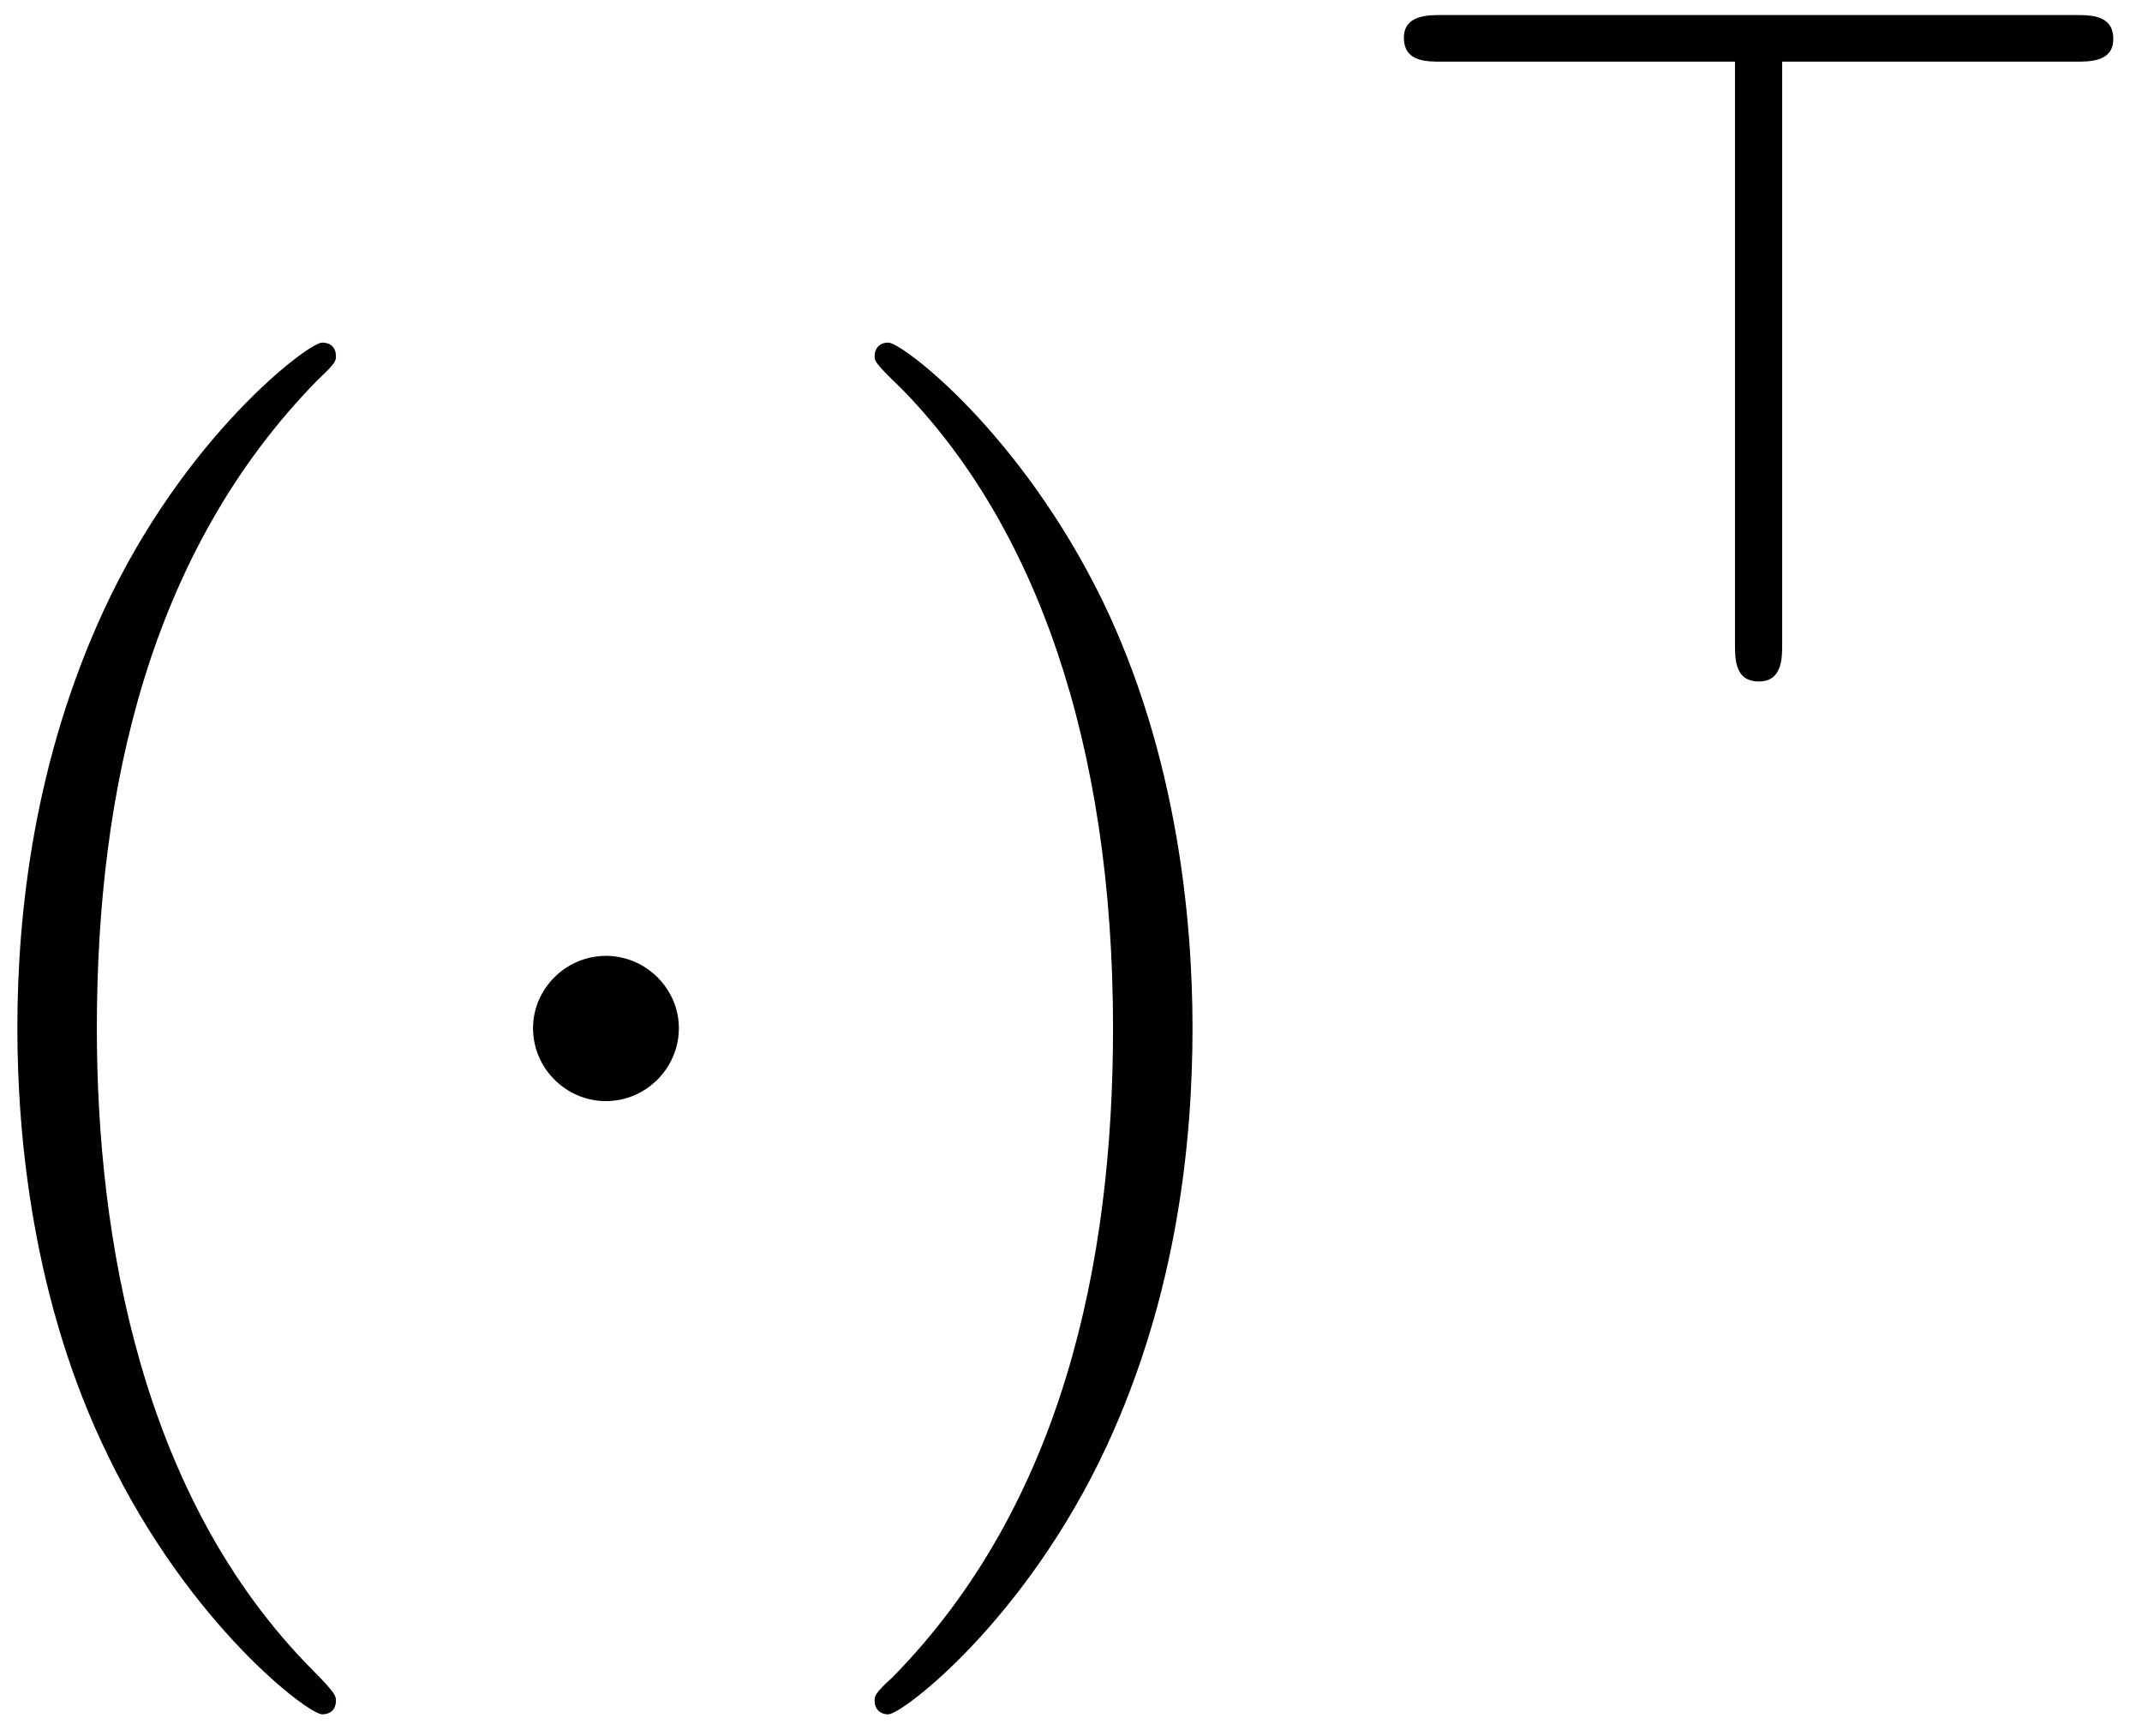
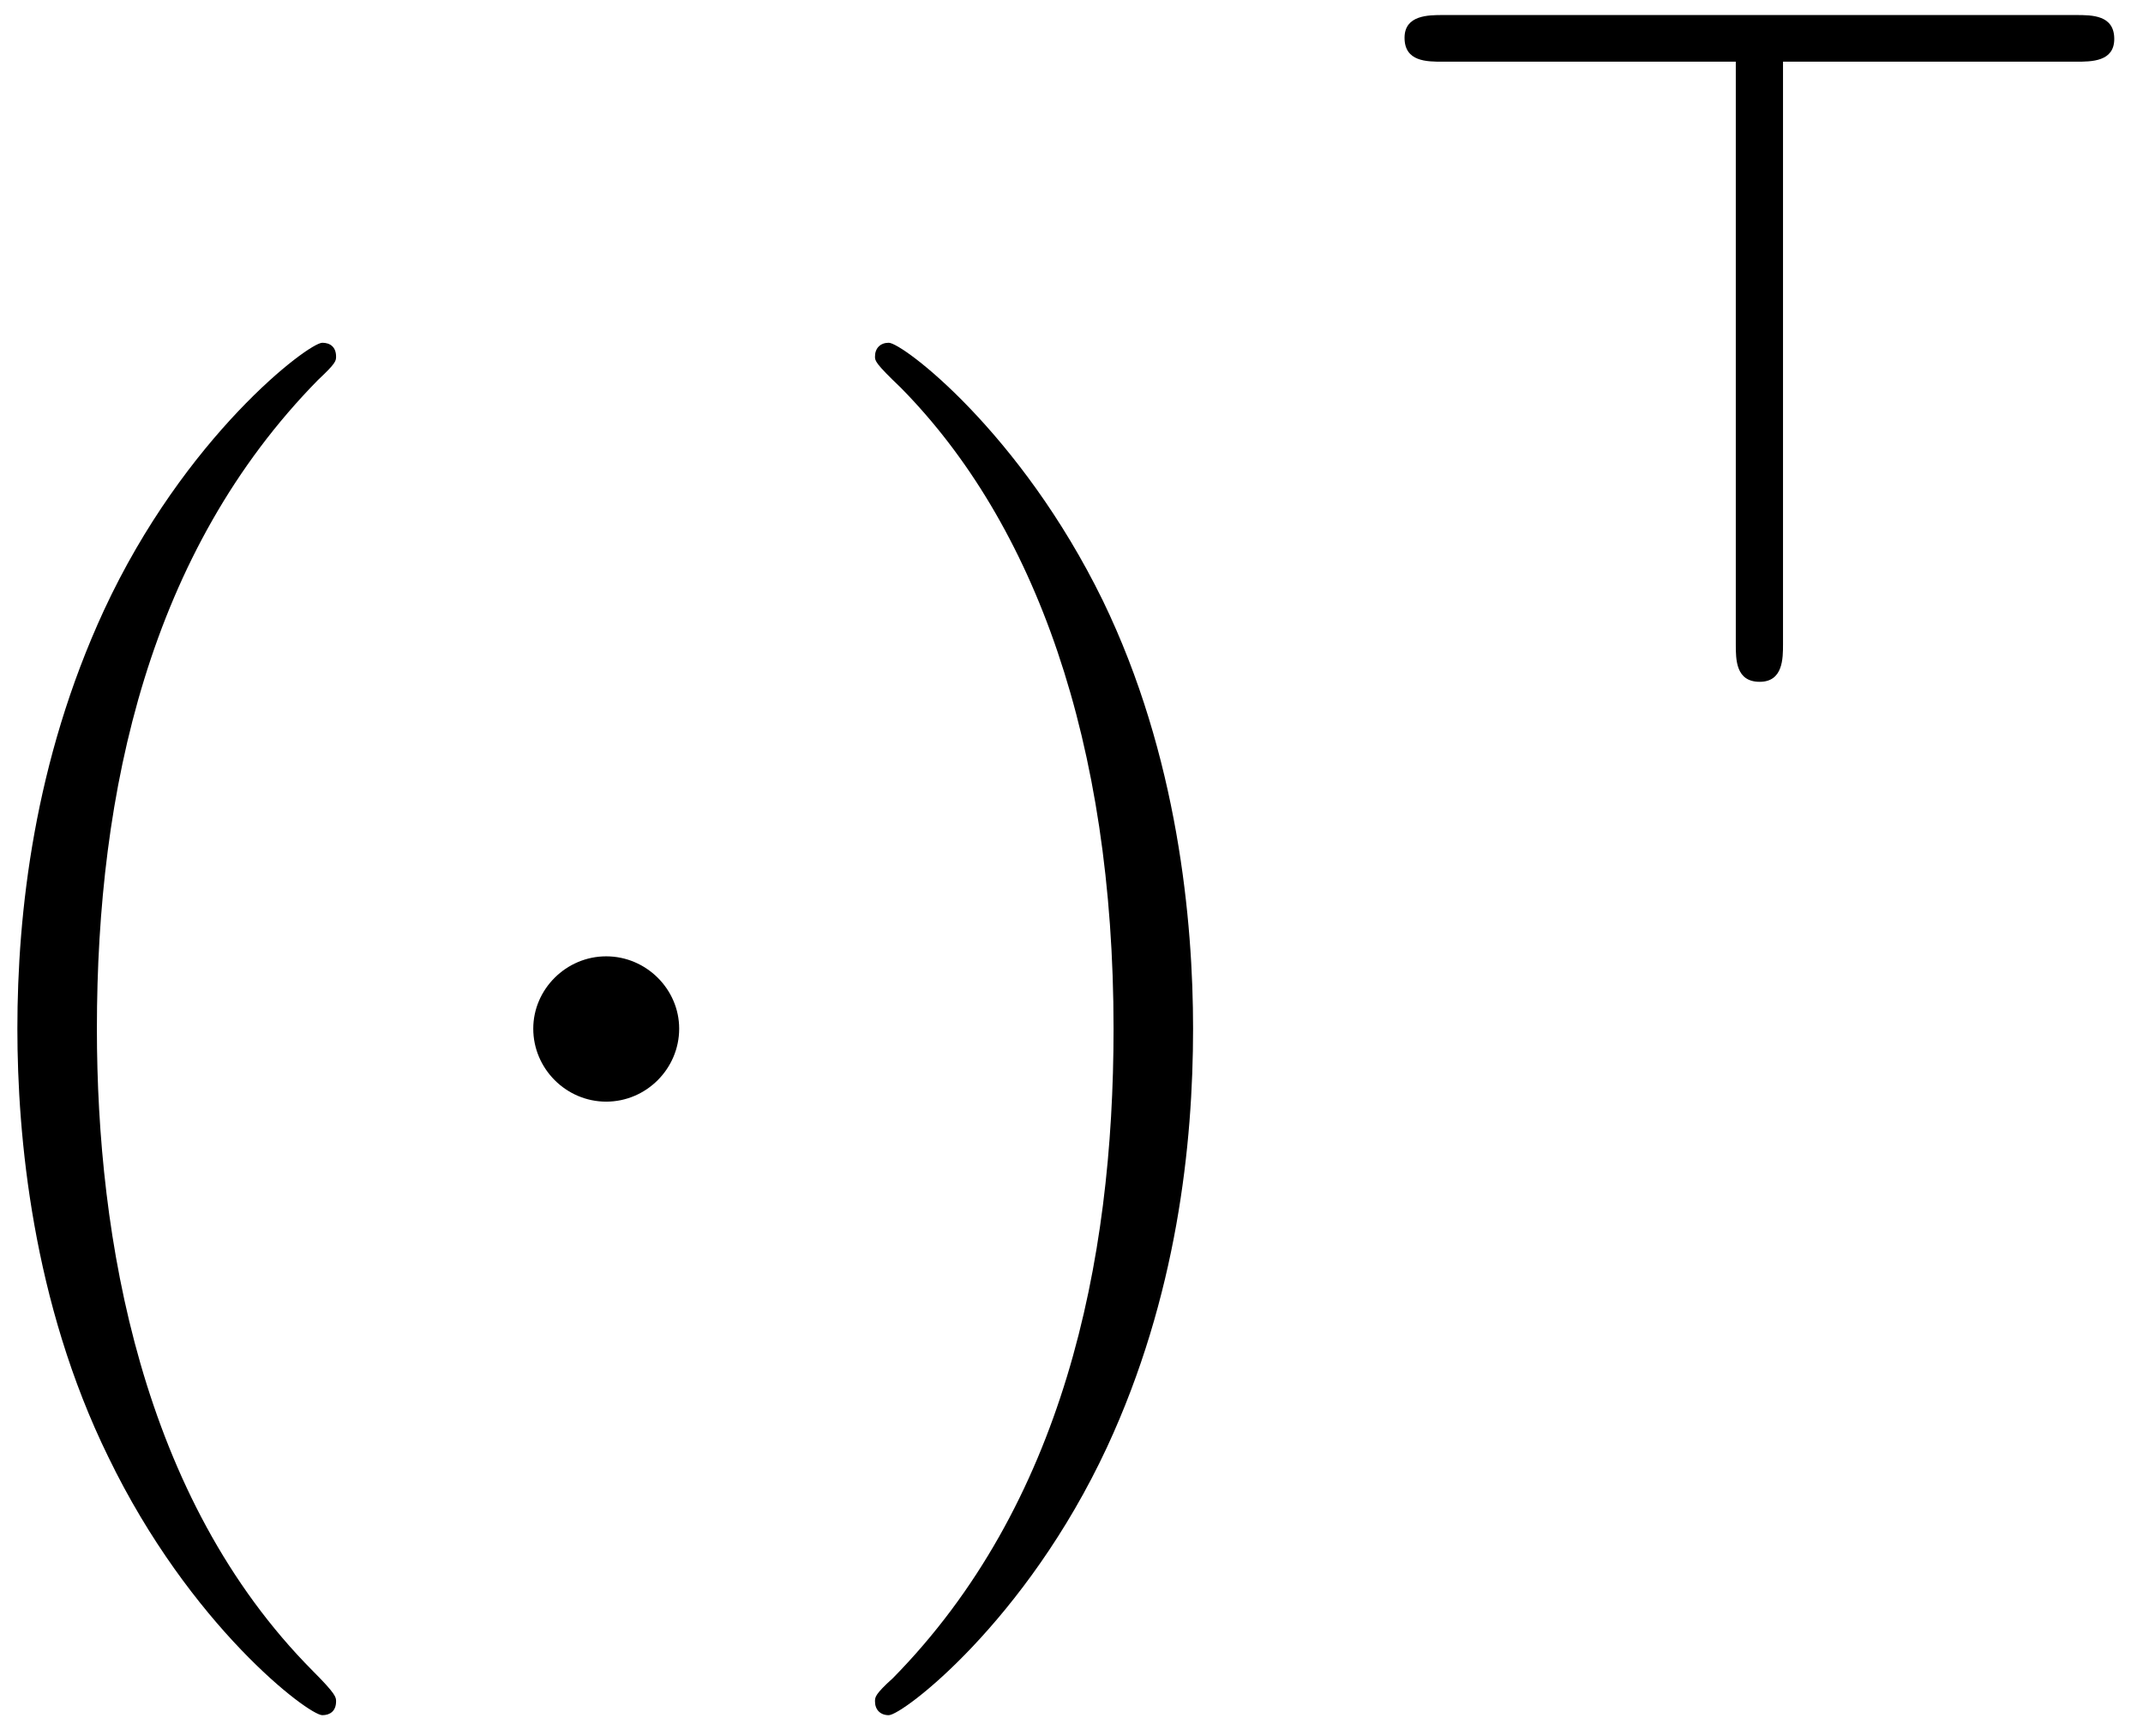
- <svg xmlns="http://www.w3.org/2000/svg" xmlns:xlink="http://www.w3.org/1999/xlink" width="56pt" height="45.36pt" viewBox="0 0 56 45.36" version="1.1">
+ <svg xmlns="http://www.w3.org/2000/svg" xmlns:xlink="http://www.w3.org/1999/xlink" width="56pt" height="60.48" version="1.1" viewBox="0 0 56 45.36">
  <defs>
    <g>
-       <symbol overflow="visible" id="glyph0-0">
-         <path style="stroke:none;" d="" />
+       <symbol id="glyph0-0" overflow="visible">
+         <path style="stroke:none" />
      </symbol>
-       <symbol overflow="visible" id="glyph0-1">
-         <path style="stroke:none;" d="M 11.875 8.609 C 11.875 8.5 11.875 8.422 11.266 7.812 C 6.781 3.297 5.625 -3.484 5.625 -8.969 C 5.625 -15.203 7 -21.438 11.406 -25.922 C 11.875 -26.359 11.875 -26.422 11.875 -26.531 C 11.875 -26.781 11.719 -26.891 11.516 -26.891 C 11.156 -26.891 7.922 -24.453 5.812 -19.906 C 3.984 -15.953 3.547 -11.984 3.547 -8.969 C 3.547 -6.172 3.938 -1.828 5.922 2.219 C 8.062 6.641 11.156 8.969 11.516 8.969 C 11.719 8.969 11.875 8.859 11.875 8.609 Z M 11.875 8.609 " />
+       <symbol id="glyph0-1" overflow="visible">
+         <path style="stroke:none" d="M 11.875 8.609 C 11.875 8.5 11.875 8.422 11.266 7.812 C 6.781 3.297 5.625 -3.484 5.625 -8.969 C 5.625 -15.203 7 -21.438 11.406 -25.922 C 11.875 -26.359 11.875 -26.422 11.875 -26.531 C 11.875 -26.781 11.719 -26.891 11.516 -26.891 C 11.156 -26.891 7.922 -24.453 5.812 -19.906 C 3.984 -15.953 3.547 -11.984 3.547 -8.969 C 3.547 -6.172 3.938 -1.828 5.922 2.219 C 8.062 6.641 11.156 8.969 11.516 8.969 C 11.719 8.969 11.875 8.859 11.875 8.609 Z M 11.875 8.609" />
      </symbol>
-       <symbol overflow="visible" id="glyph0-2">
-         <path style="stroke:none;" d="M 10.359 -8.969 C 10.359 -11.766 9.969 -16.094 8 -20.156 C 5.844 -24.562 2.766 -26.891 2.406 -26.891 C 2.188 -26.891 2.047 -26.75 2.047 -26.531 C 2.047 -26.422 2.047 -26.359 2.719 -25.719 C 6.234 -22.156 8.281 -16.453 8.281 -8.969 C 8.281 -2.828 6.953 3.484 2.516 8 C 2.047 8.422 2.047 8.5 2.047 8.609 C 2.047 8.828 2.188 8.969 2.406 8.969 C 2.766 8.969 5.984 6.531 8.109 1.969 C 9.938 -1.969 10.359 -5.953 10.359 -8.969 Z M 10.359 -8.969 " />
+       <symbol id="glyph0-2" overflow="visible">
+         <path style="stroke:none" d="M 10.359 -8.969 C 10.359 -11.766 9.969 -16.094 8 -20.156 C 5.844 -24.562 2.766 -26.891 2.406 -26.891 C 2.188 -26.891 2.047 -26.75 2.047 -26.531 C 2.047 -26.422 2.047 -26.359 2.719 -25.719 C 6.234 -22.156 8.281 -16.453 8.281 -8.969 C 8.281 -2.828 6.953 3.484 2.516 8 C 2.047 8.422 2.047 8.5 2.047 8.609 C 2.047 8.828 2.188 8.969 2.406 8.969 C 2.766 8.969 5.984 6.531 8.109 1.969 C 9.938 -1.969 10.359 -5.953 10.359 -8.969 Z M 10.359 -8.969" />
      </symbol>
-       <symbol overflow="visible" id="glyph1-0">
-         <path style="stroke:none;" d="" />
+       <symbol id="glyph1-0" overflow="visible">
+         <path style="stroke:none" />
      </symbol>
-       <symbol overflow="visible" id="glyph1-1">
-         <path style="stroke:none;" d="M 6.891 -8.969 C 6.891 -10 6.031 -10.859 4.984 -10.859 C 3.938 -10.859 3.078 -10 3.078 -8.969 C 3.078 -7.922 3.938 -7.062 4.984 -7.062 C 6.031 -7.062 6.891 -7.922 6.891 -8.969 Z M 6.891 -8.969 " />
+       <symbol id="glyph1-1" overflow="visible">
+         <path style="stroke:none" d="M 6.891 -8.969 C 6.891 -10 6.031 -10.859 4.984 -10.859 C 3.938 -10.859 3.078 -10 3.078 -8.969 C 3.078 -7.922 3.938 -7.062 4.984 -7.062 C 6.031 -7.062 6.891 -7.922 6.891 -8.969 Z M 6.891 -8.969" />
      </symbol>
-       <symbol overflow="visible" id="glyph2-0">
-         <path style="stroke:none;" d="" />
+       <symbol id="glyph2-0" overflow="visible">
+         <path style="stroke:none" />
      </symbol>
-       <symbol overflow="visible" id="glyph2-1">
-         <path style="stroke:none;" d="M 11.828 -16.203 L 19.484 -16.203 C 19.891 -16.203 20.484 -16.203 20.484 -16.797 C 20.484 -17.422 19.906 -17.422 19.484 -17.422 L 2.938 -17.422 C 2.562 -17.422 1.938 -17.422 1.938 -16.828 C 1.938 -16.203 2.516 -16.203 2.938 -16.203 L 10.594 -16.203 L 10.594 -0.984 C 10.594 -0.578 10.594 0 11.219 0 C 11.828 0 11.828 -0.609 11.828 -0.984 Z M 11.828 -16.203 " />
+       <symbol id="glyph2-1" overflow="visible">
+         <path style="stroke:none" d="M 11.828 -16.203 L 19.484 -16.203 C 19.891 -16.203 20.484 -16.203 20.484 -16.797 C 20.484 -17.422 19.906 -17.422 19.484 -17.422 L 2.938 -17.422 C 2.562 -17.422 1.938 -17.422 1.938 -16.828 C 1.938 -16.203 2.516 -16.203 2.938 -16.203 L 10.594 -16.203 L 10.594 -0.984 C 10.594 -0.578 10.594 0 11.219 0 C 11.828 0 11.828 -0.609 11.828 -0.984 Z M 11.828 -16.203" />
      </symbol>
    </g>
    <clipPath id="clip1">
-       <path d="M 36 0.18 L 56 0.18 L 56 18 L 36 18 Z M 36 0.18 " />
+       <path d="M 36 0.18 L 56 0.18 L 56 18 L 36 18 Z M 36 0.18" />
    </clipPath>
  </defs>
  <g id="surface1">
-     <g style="fill:rgb(0%,0%,0%);fill-opacity:1;">
-       <use xlink:href="#glyph0-1" x="-3.093" y="35.847" />
+     <g style="fill:#000;fill-opacity:1">
+       <use x="-3.093" y="35.847" xlink:href="#glyph0-1" />
    </g>
-     <g style="fill:rgb(0%,0%,0%);fill-opacity:1;">
-       <use xlink:href="#glyph1-1" x="10.857" y="35.847" />
+     <g style="fill:#000;fill-opacity:1">
+       <use x="10.857" y="35.847" xlink:href="#glyph1-1" />
    </g>
-     <g style="fill:rgb(0%,0%,0%);fill-opacity:1;">
-       <use xlink:href="#glyph0-2" x="20.818" y="35.847" />
+     <g style="fill:#000;fill-opacity:1">
+       <use x="20.818" y="35.847" xlink:href="#glyph0-2" />
    </g>
    <g clip-path="url(#clip1)" clip-rule="nonzero">
-       <g style="fill:rgb(0%,0%,0%);fill-opacity:1;">
-         <use xlink:href="#glyph2-1" x="34.765" y="17.815" />
+       <g style="fill:#000;fill-opacity:1">
+         <use x="34.765" y="17.815" xlink:href="#glyph2-1" />
      </g>
    </g>
  </g>
</svg>
